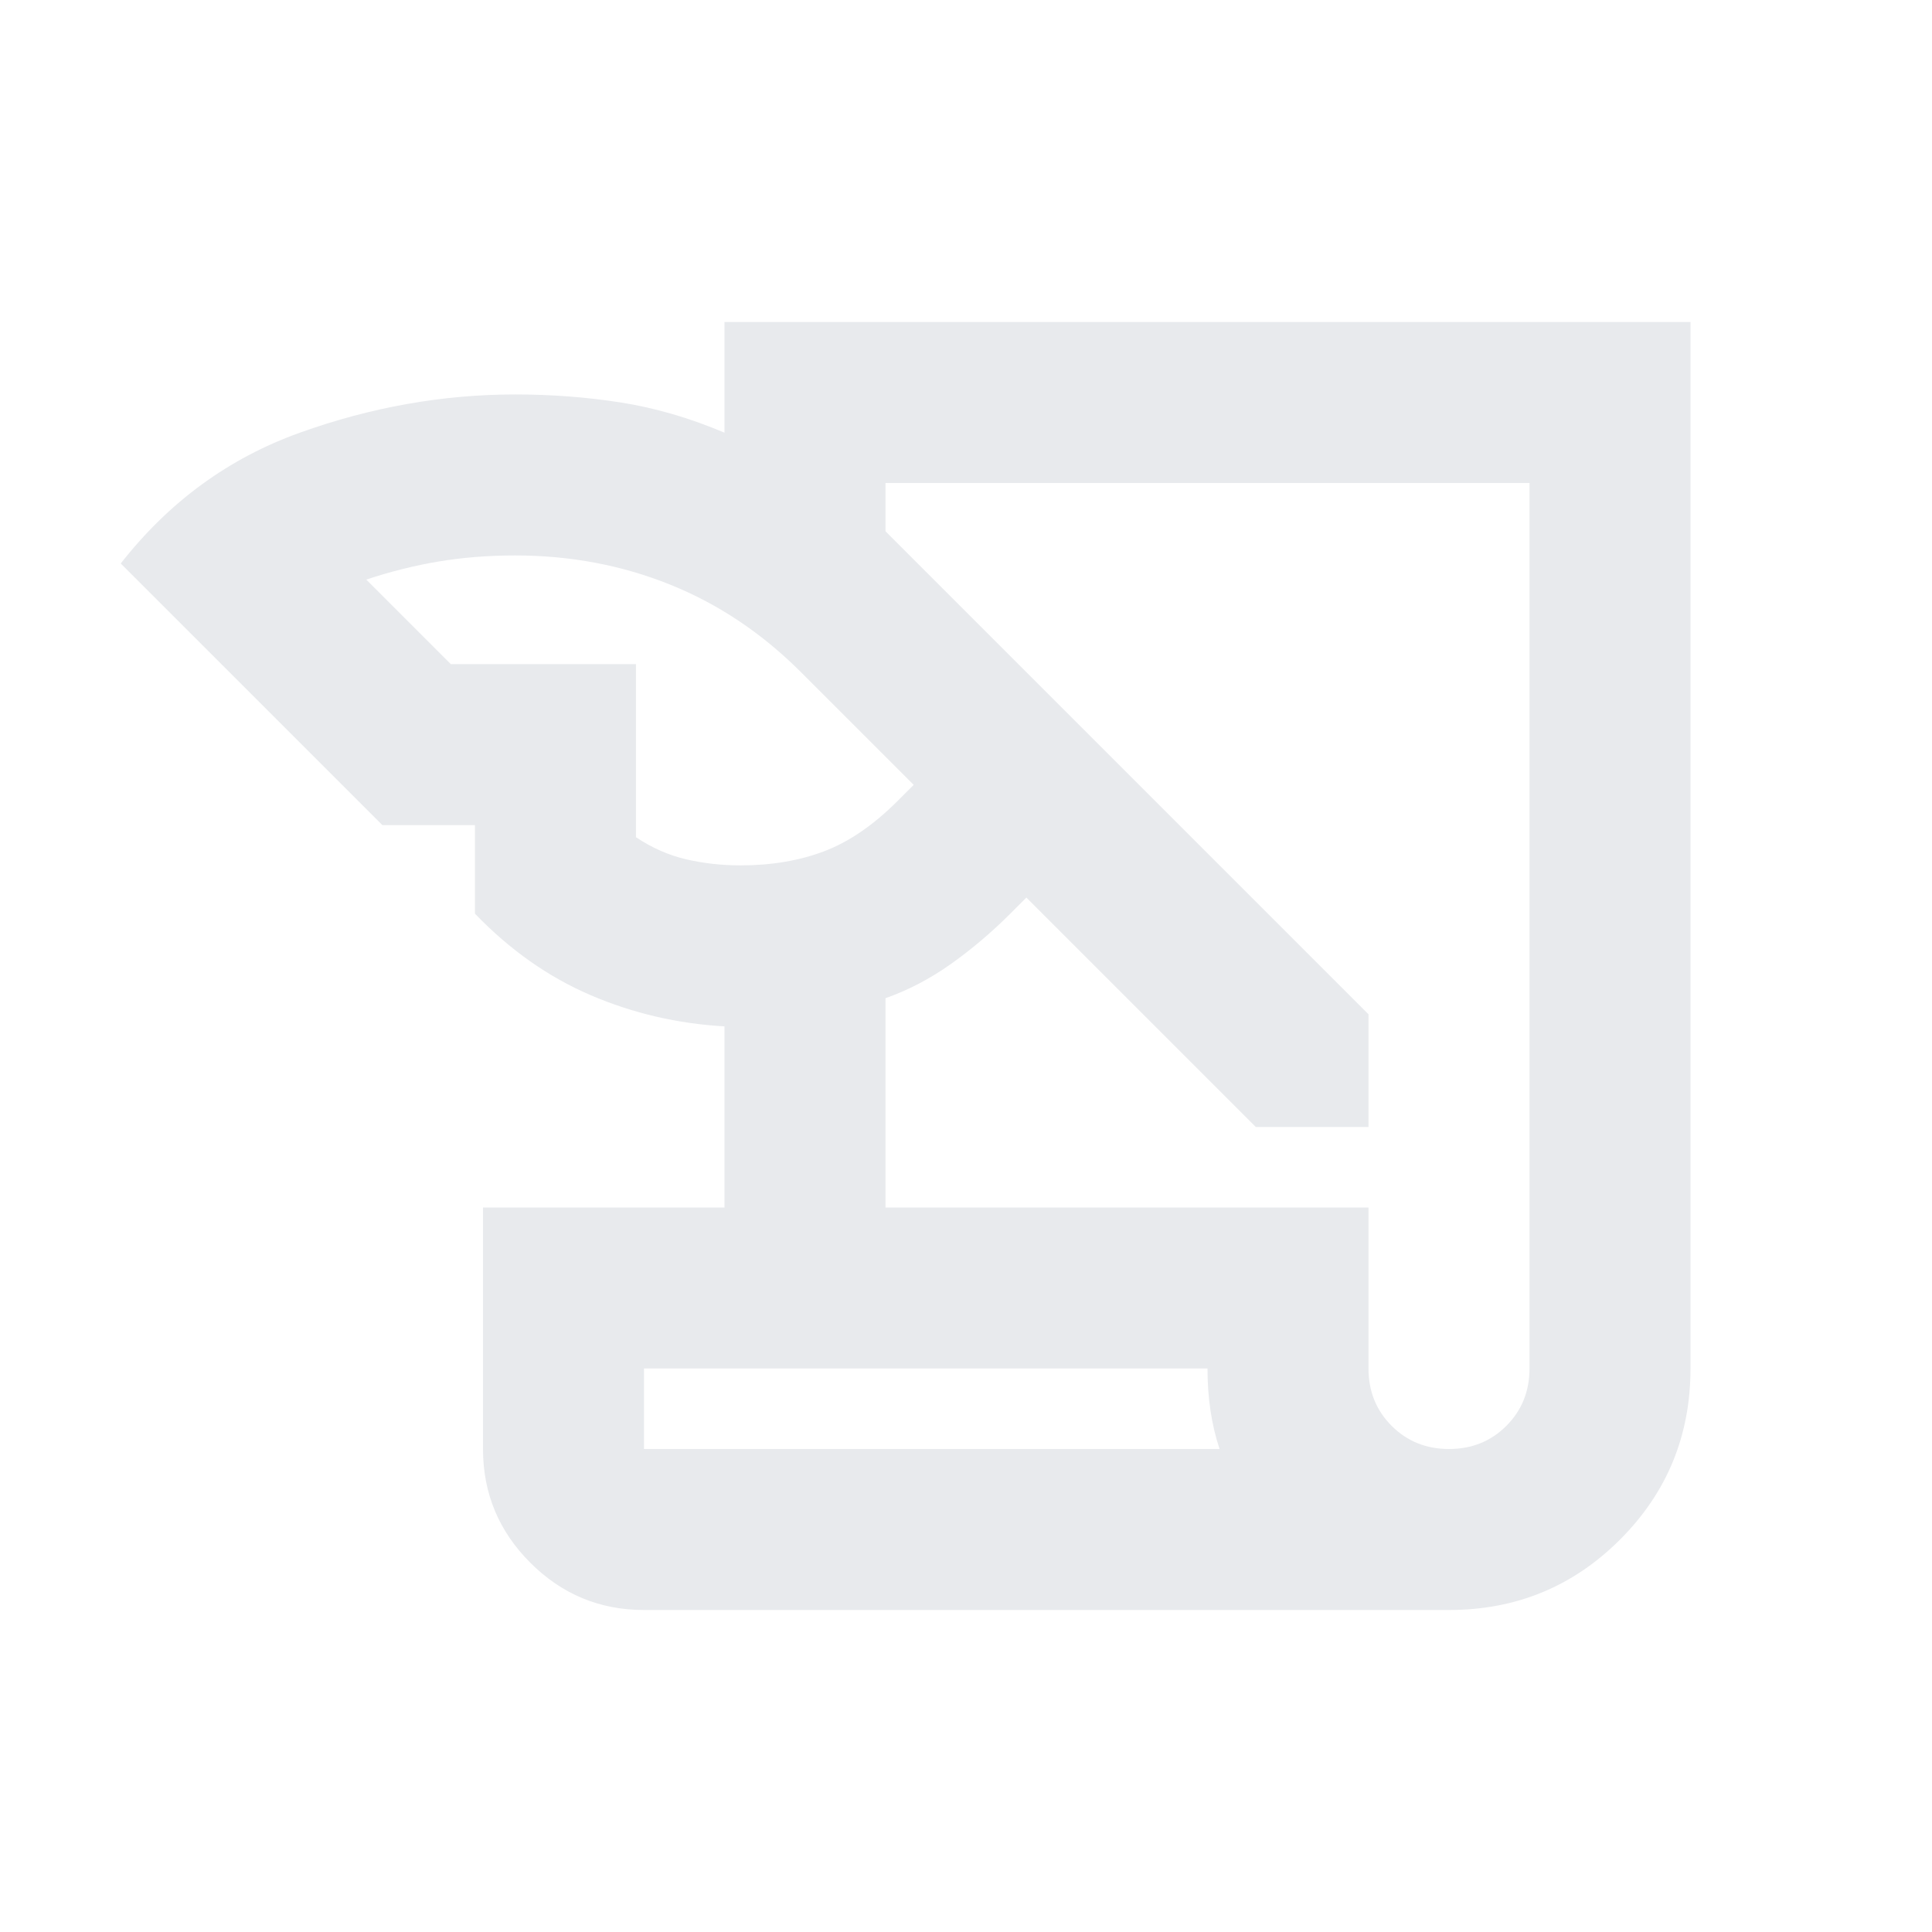
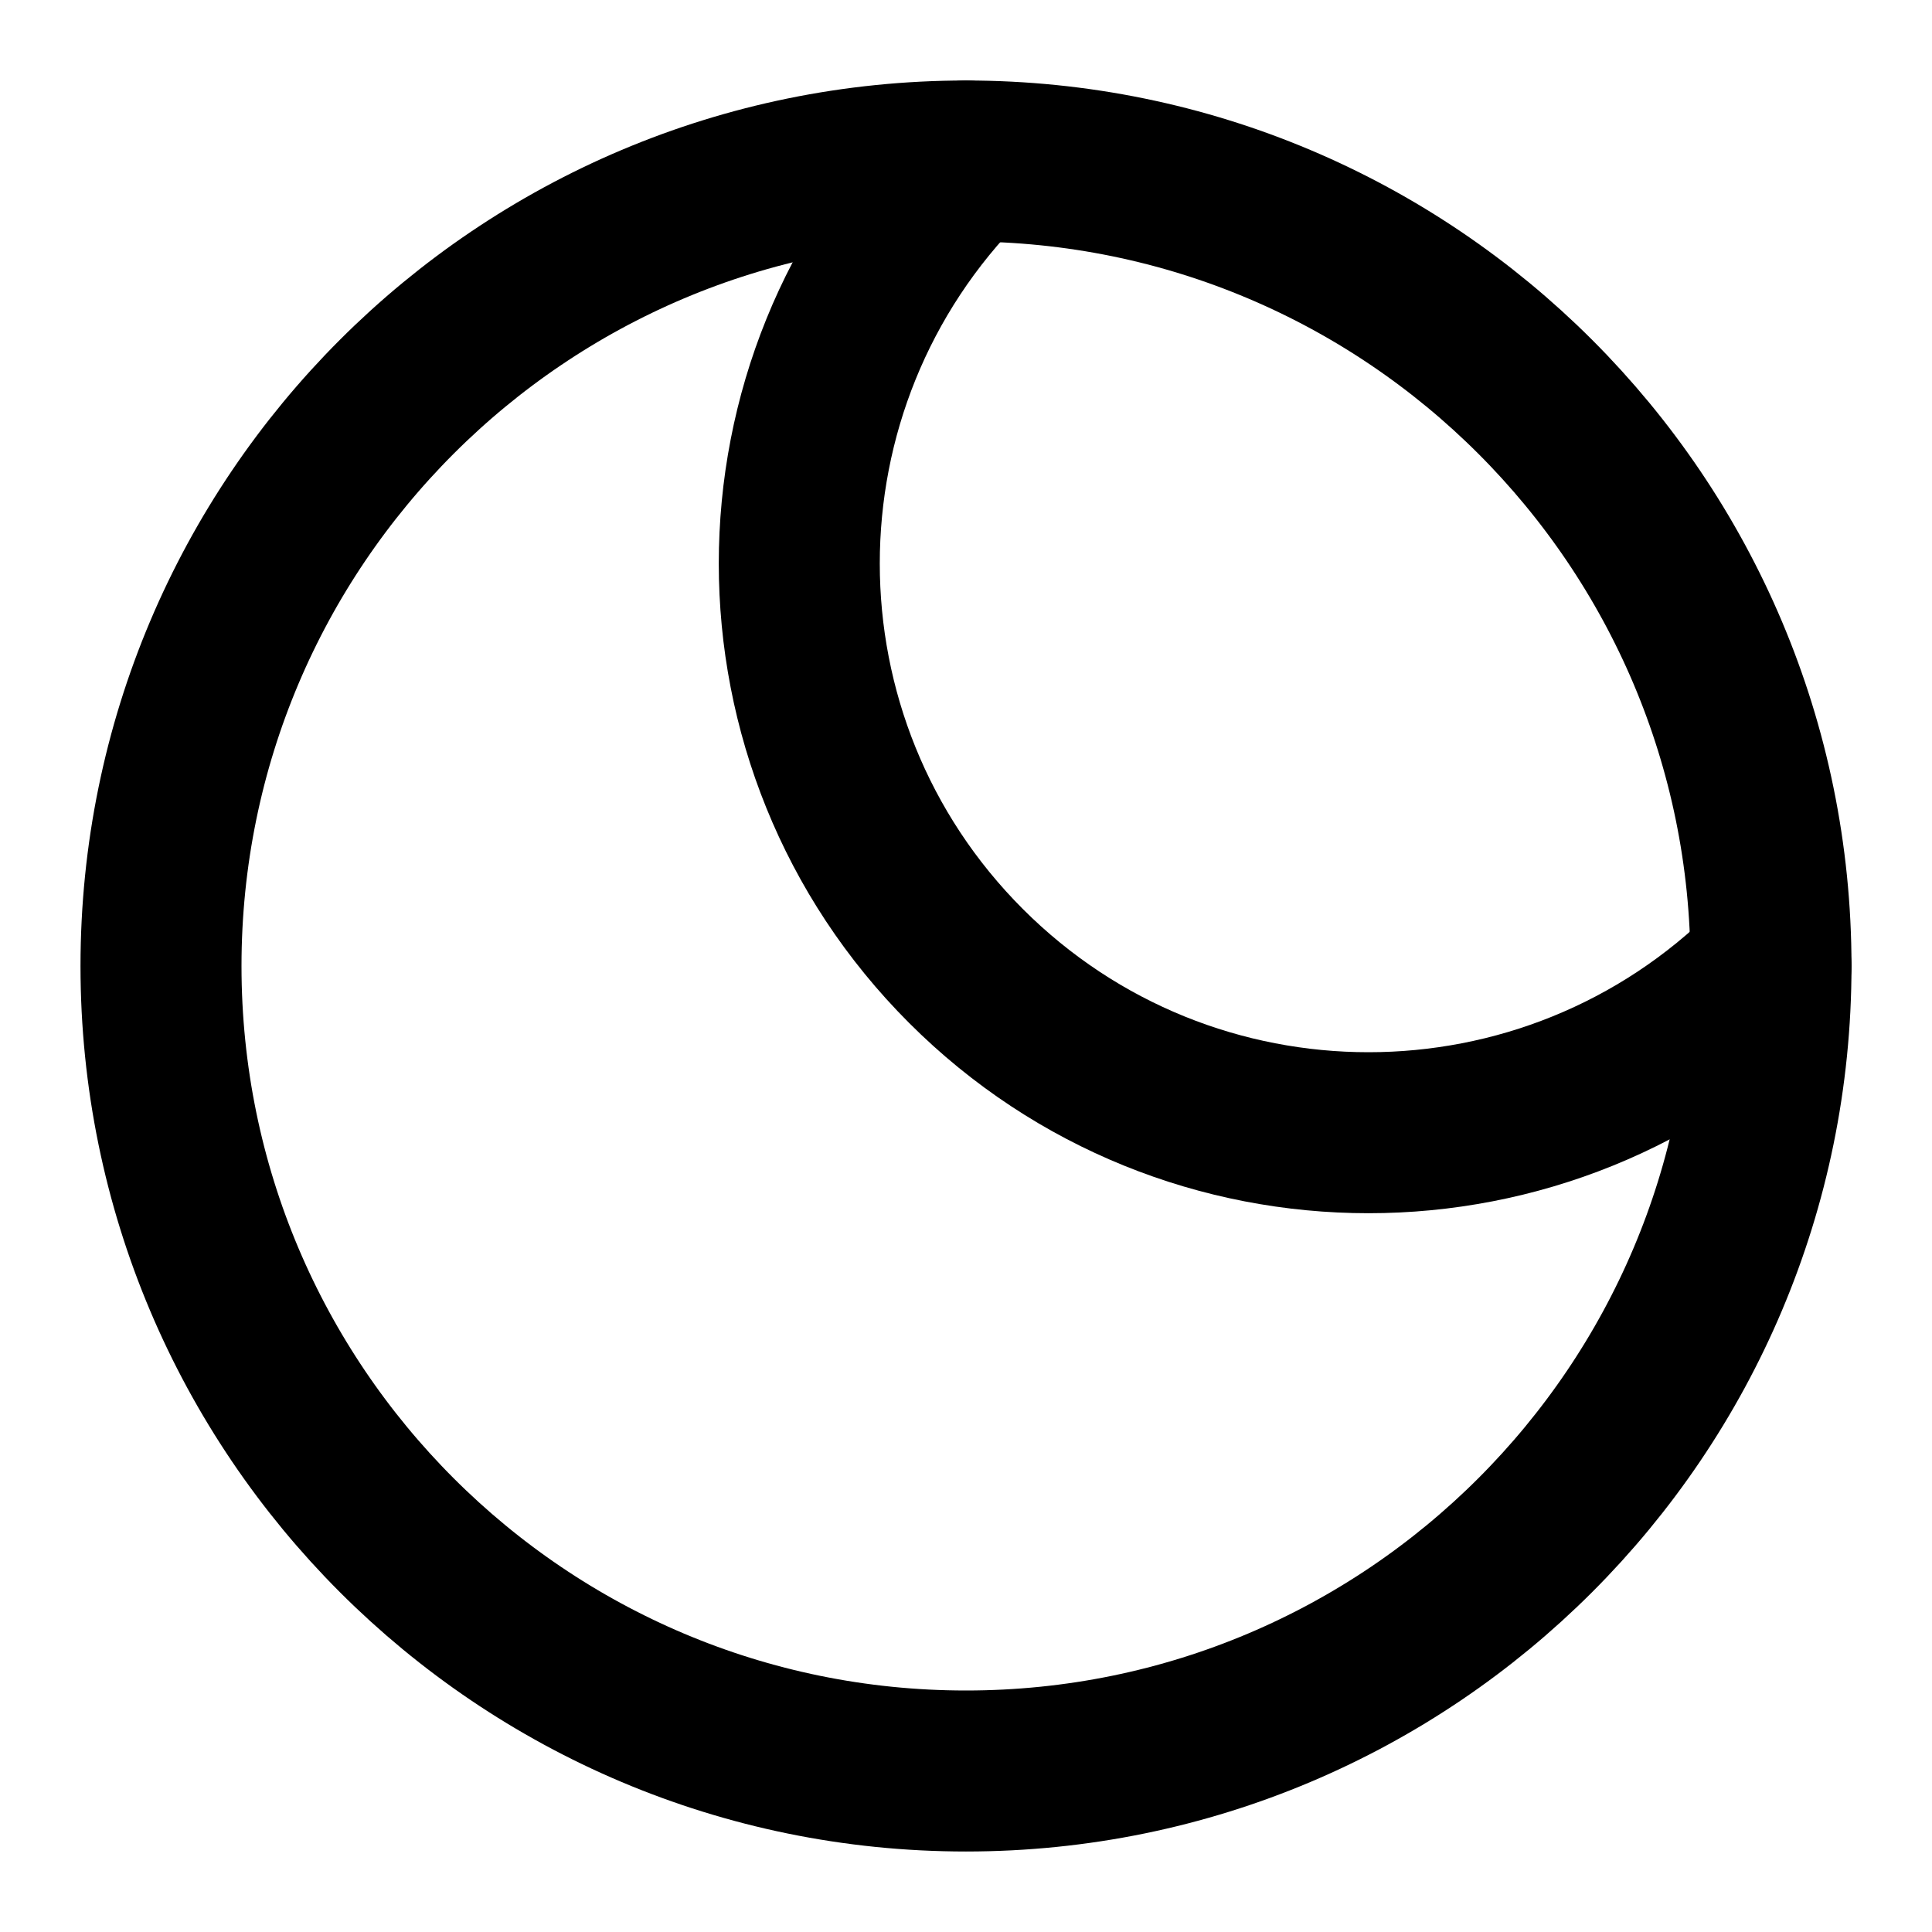
- <svg xmlns="http://www.w3.org/2000/svg" height="24px" viewBox="0 -960 960 960" width="24px" fill="#e8eaed">
-   <path d="M320-160q-33 0-56.5-23.5T240-240v-120h120v-90q-35-2-66.5-15.5T236-506v-44h-46L60-680q36-46 89-65t107-19q27 0 52.5 4t51.5 15v-55h480v520q0 50-35 85t-85 35H320Zm120-200h240v80q0 17 11.5 28.5T720-240q17 0 28.5-11.5T760-280v-440H440v24l240 240v56h-56L510-514l-8 8q-14 14-29.5 25T440-464v104ZM224-630h92v86q12 8 25 11t27 3q23 0 41.5-7t36.5-25l8-8-56-56q-29-29-65-43.5T256-684q-20 0-38 3t-36 9l42 42Zm376 350H320v40h286q-3-9-4.5-19t-1.5-21Zm-280 40v-40 40Z" />
+ <svg xmlns="http://www.w3.org/2000/svg" width="24" height="24" viewBox="0 0 24 24" fill="none" stroke="currentColor" stroke-width="2" stroke-linecap="round" stroke-linejoin="round" class="lucide lucide-eclipse-icon lucide-eclipse">
+   <circle cx="12" cy="12" r="10" />
+   <path d="M12 2a7 7 0 1 0 10 10" />
</svg>
